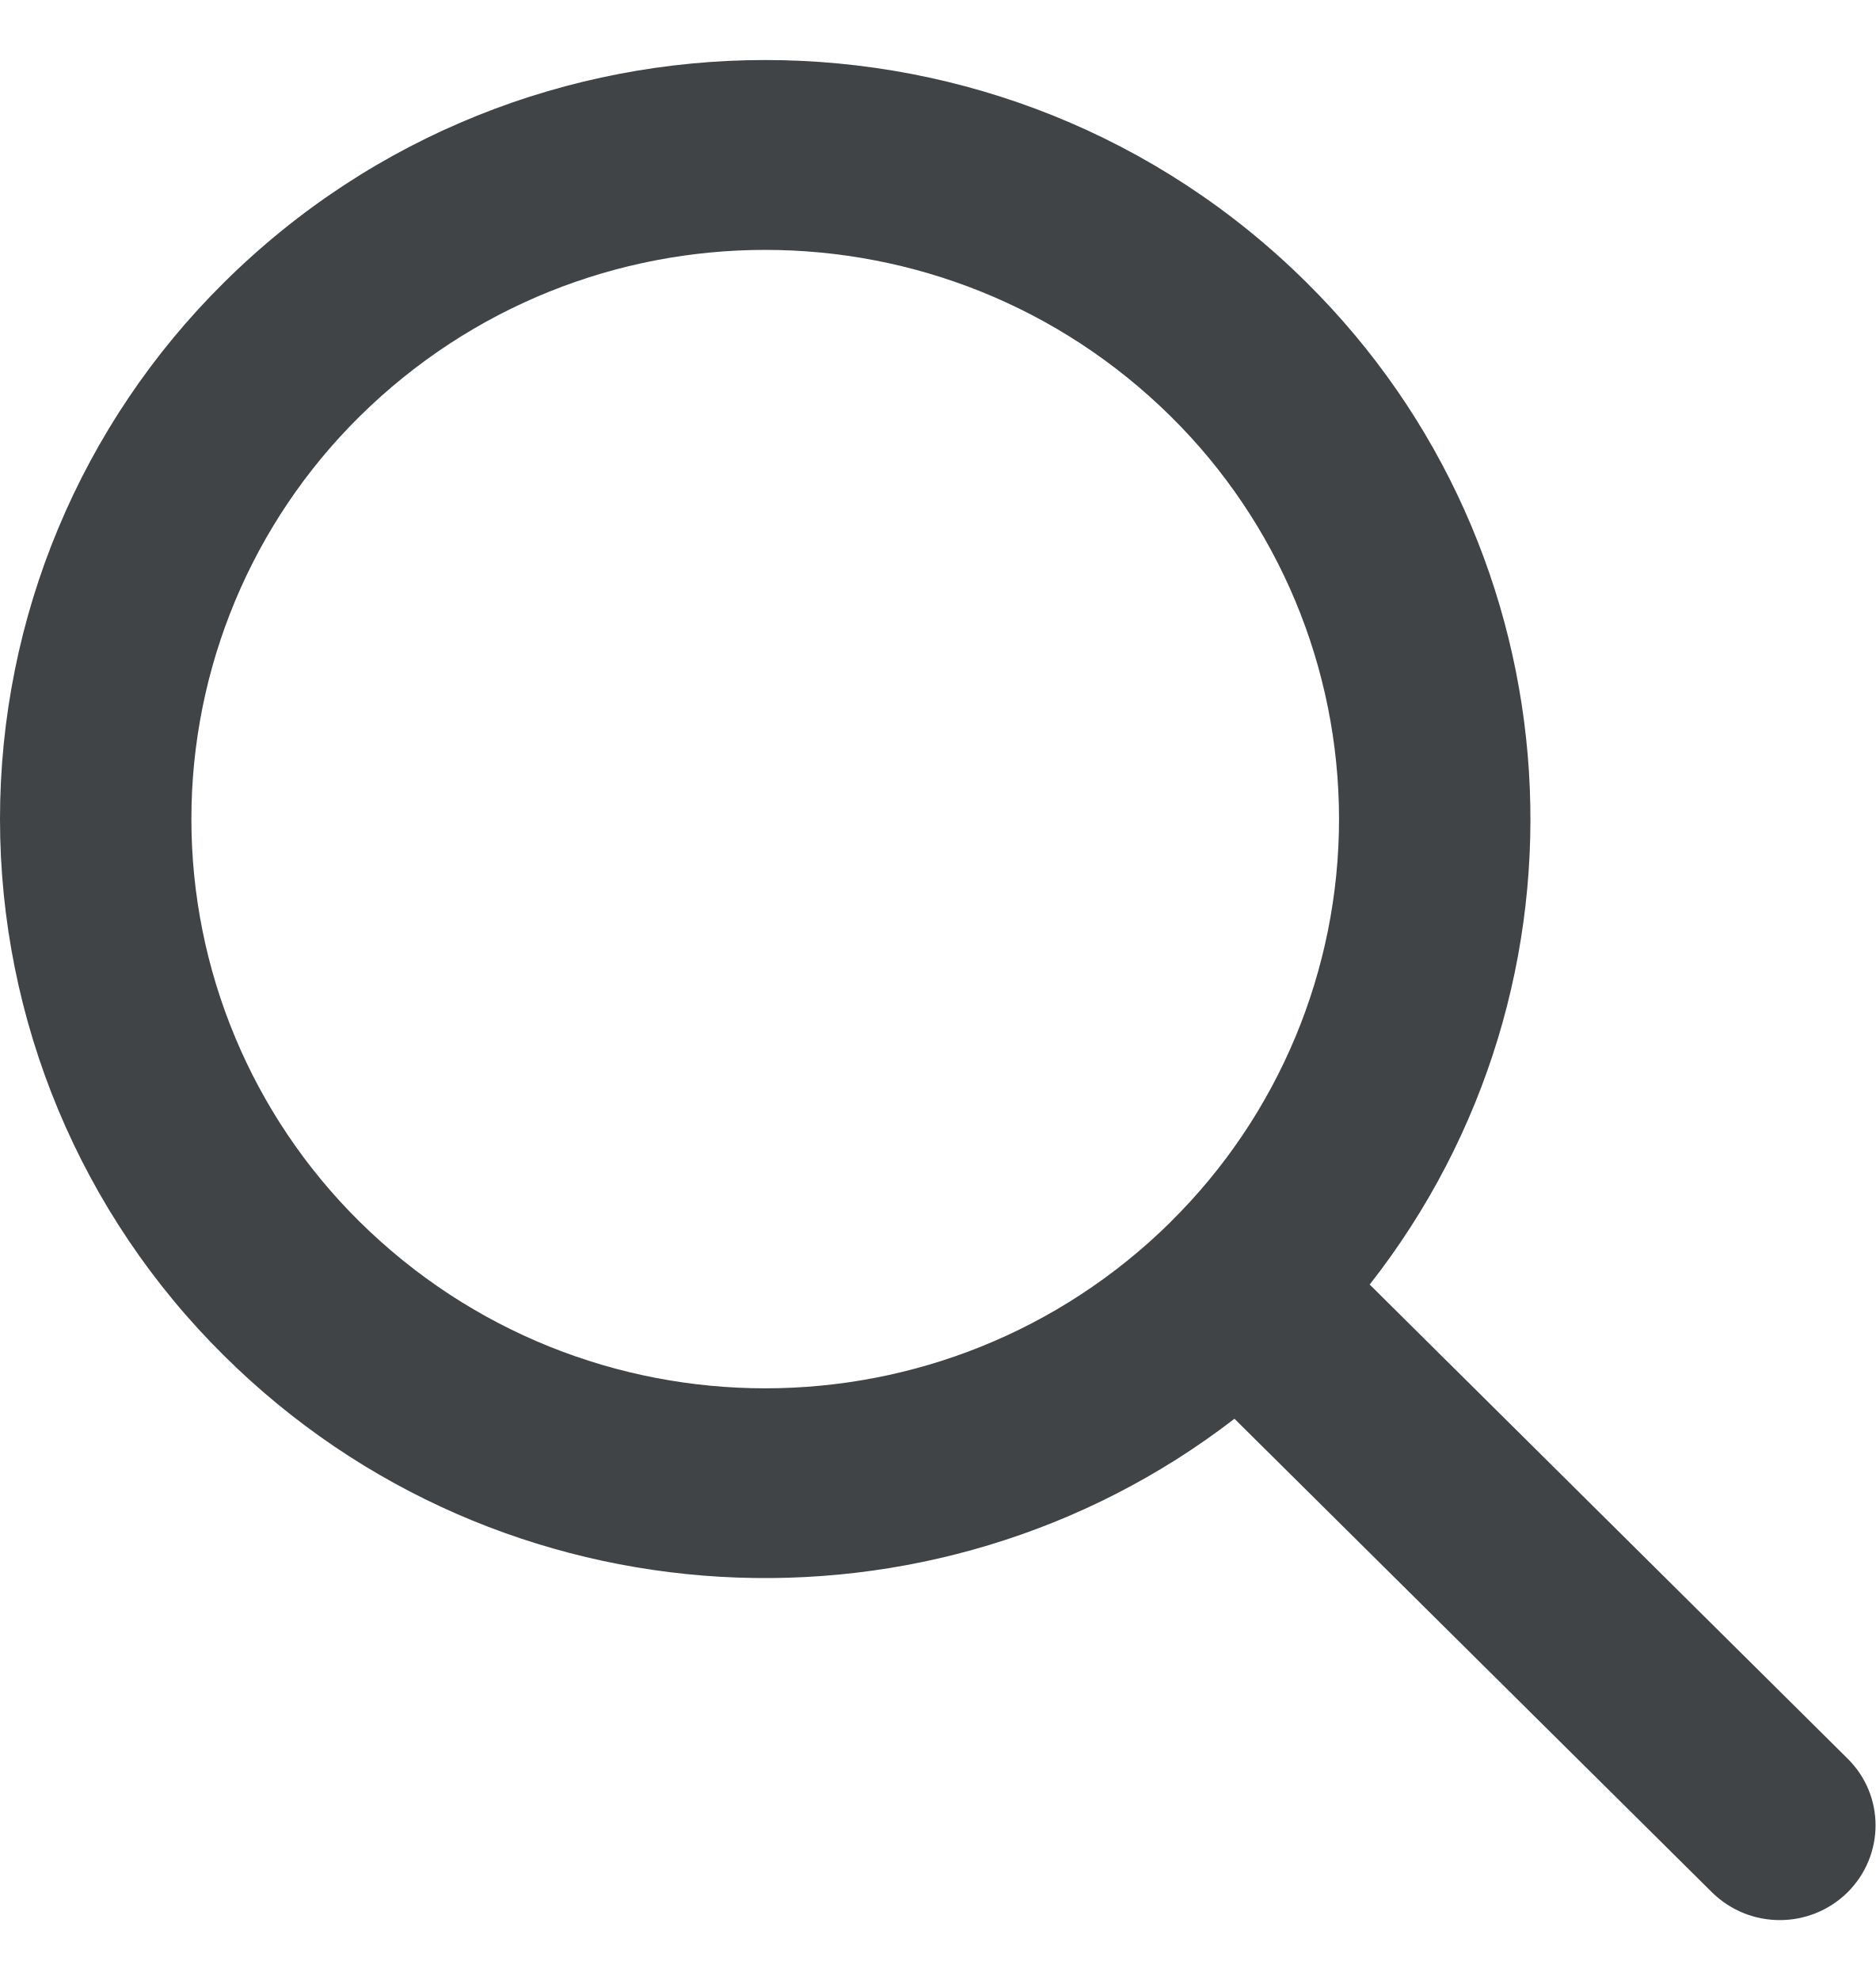
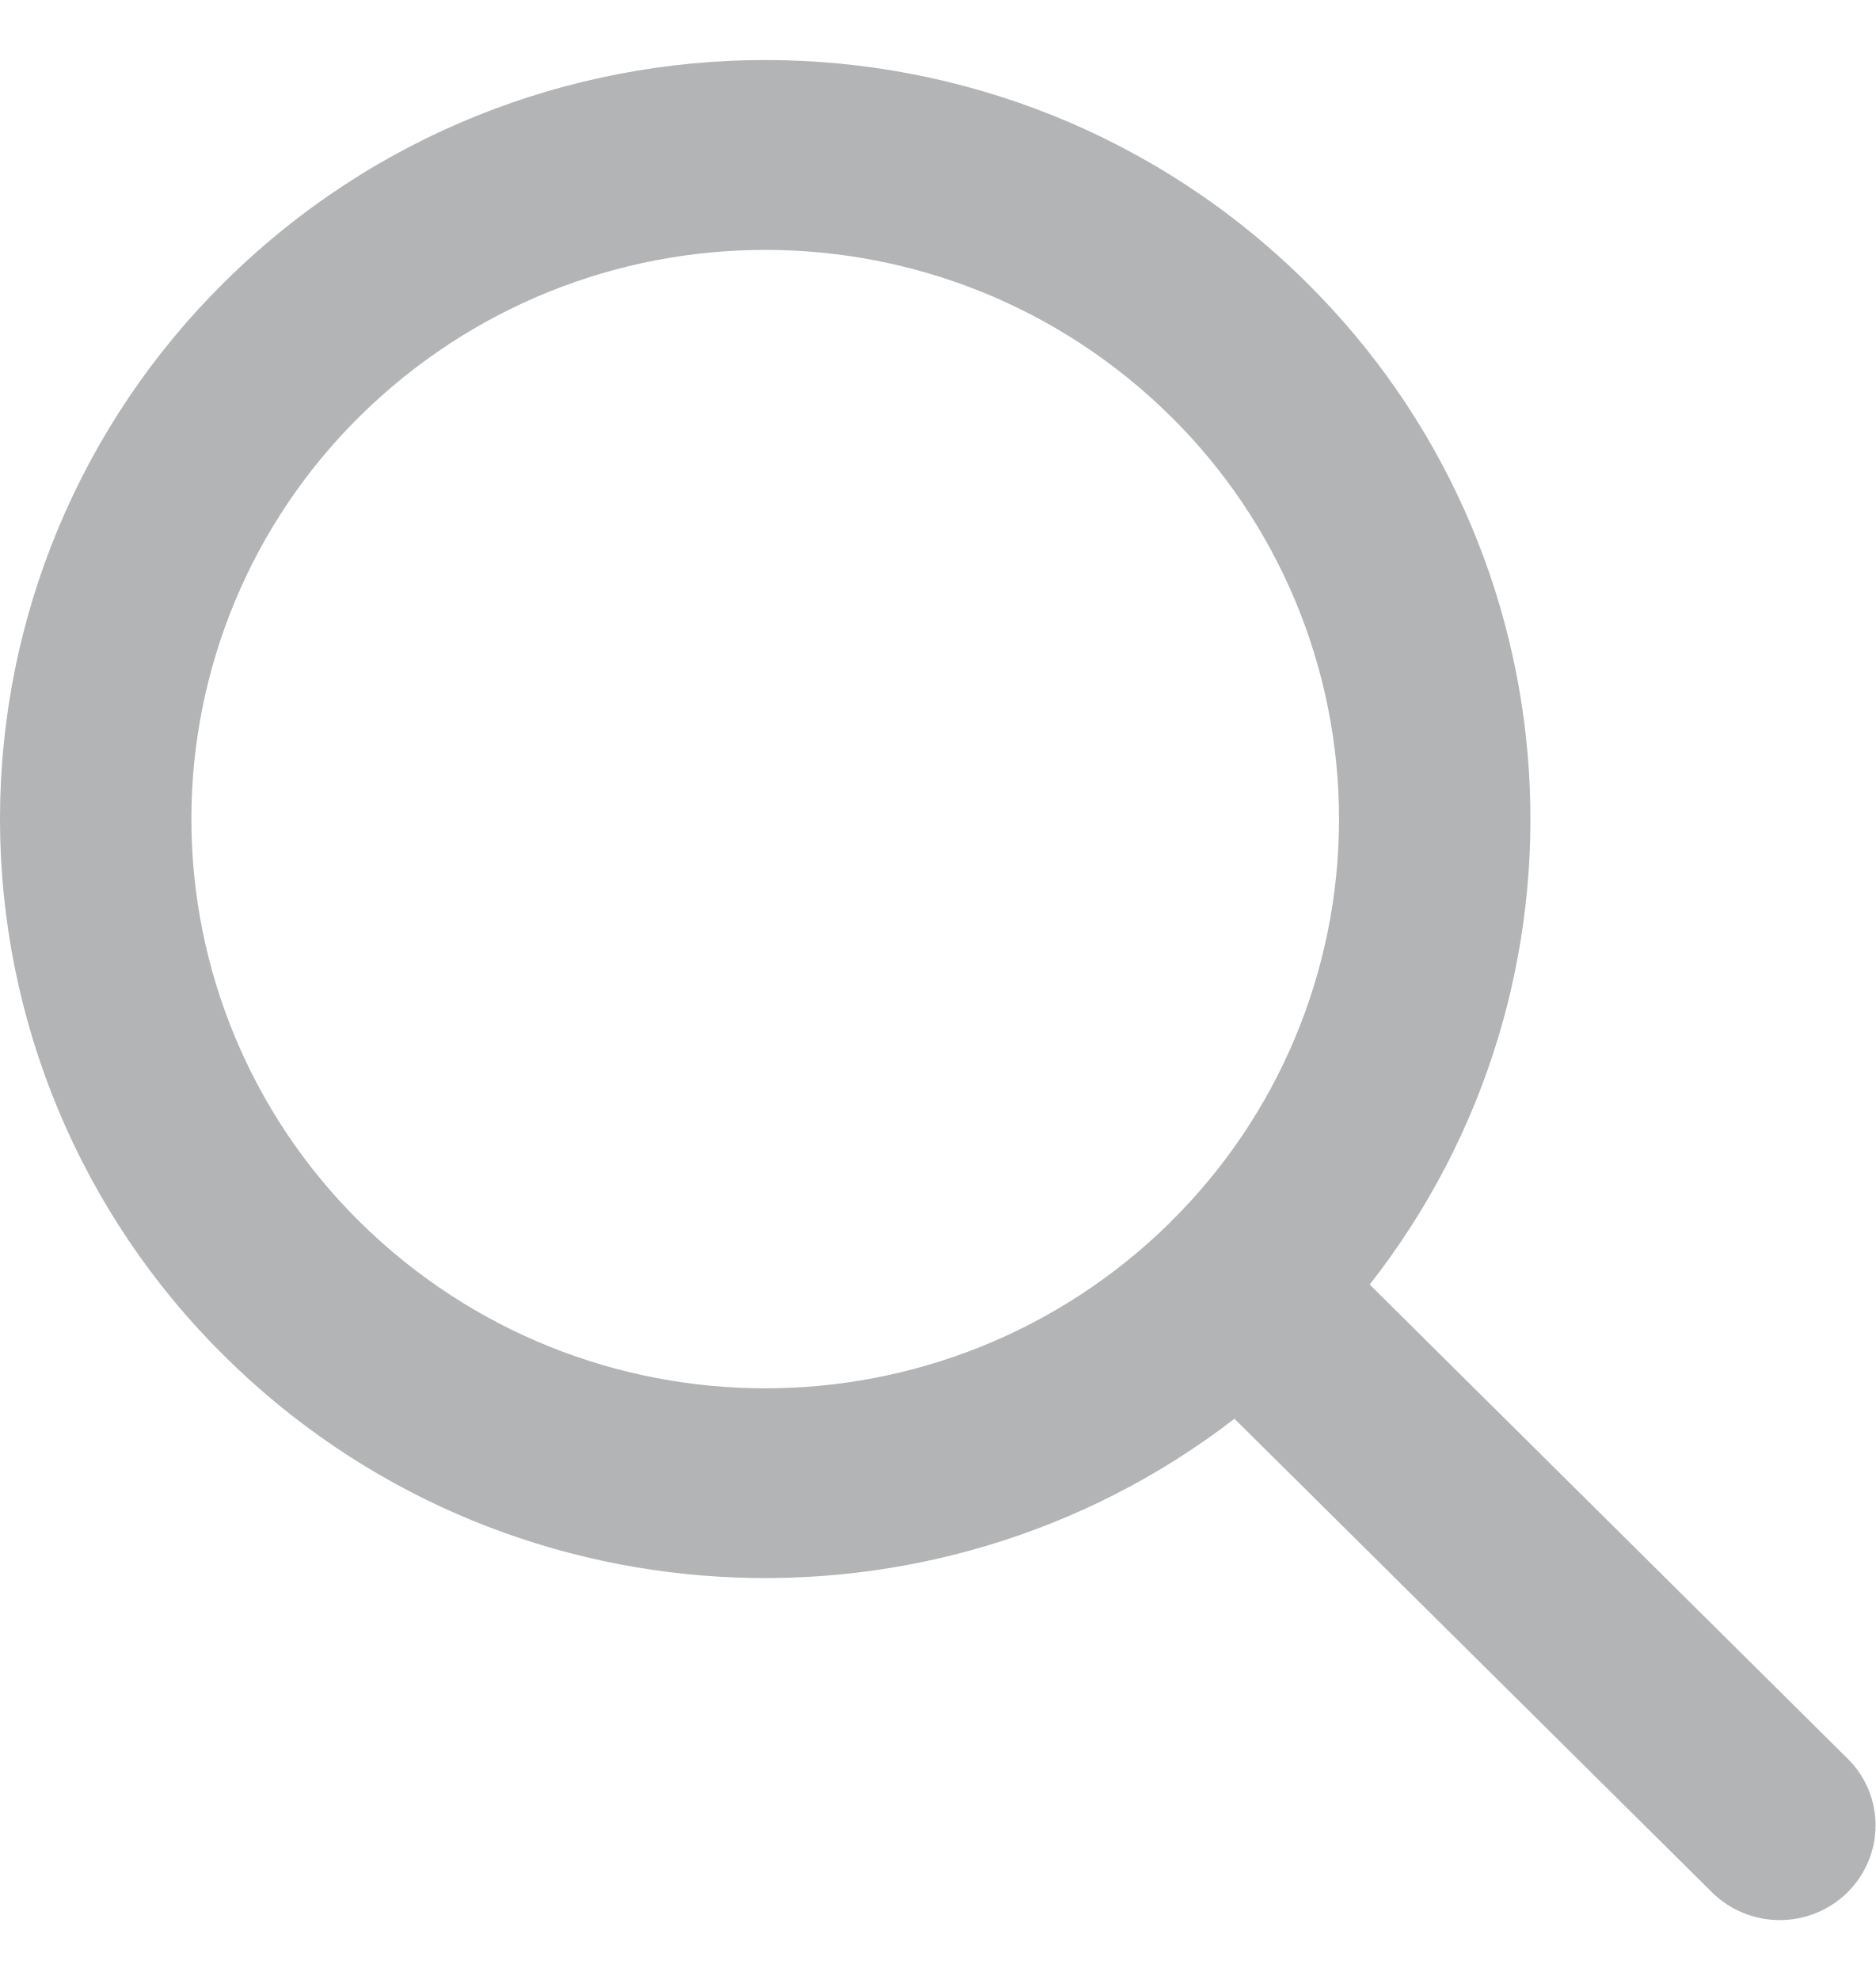
- <svg xmlns="http://www.w3.org/2000/svg" width="18" height="19" viewBox="0 0.575 18 17.849">
-   <svg width="18" height="19" viewBox="2.43 1.887 16.325 16.188" fill="#404447">
+ <svg xmlns="http://www.w3.org/2000/svg" width="18" height="19" fill="rgba(64,68,71,0.4)" viewBox="0 0.575 18 17.849">
+   <svg width="18" height="19" viewBox="2.43 1.887 16.325 16.188">
    <path paint-order="stroke fill markers" fill-rule="evenodd" d="M14.352 12.544l4.16 4.126c.324.32.325.84-.002 1.165a.841.841 0 0 1-1.175.002l-4.16-4.125c-2.613 2.016-6.392 1.834-8.794-.548a6.567 6.567 0 0 1 0-9.342c2.601-2.58 6.818-2.58 9.42 0a6.567 6.567 0 0 1 .551 8.722zm-1.73-.548a4.925 4.925 0 0 0 0-7.006 5.024 5.024 0 0 0-7.063 0 4.925 4.925 0 0 0 0 7.006 5.024 5.024 0 0 0 7.064 0z" />
  </svg>
</svg>
